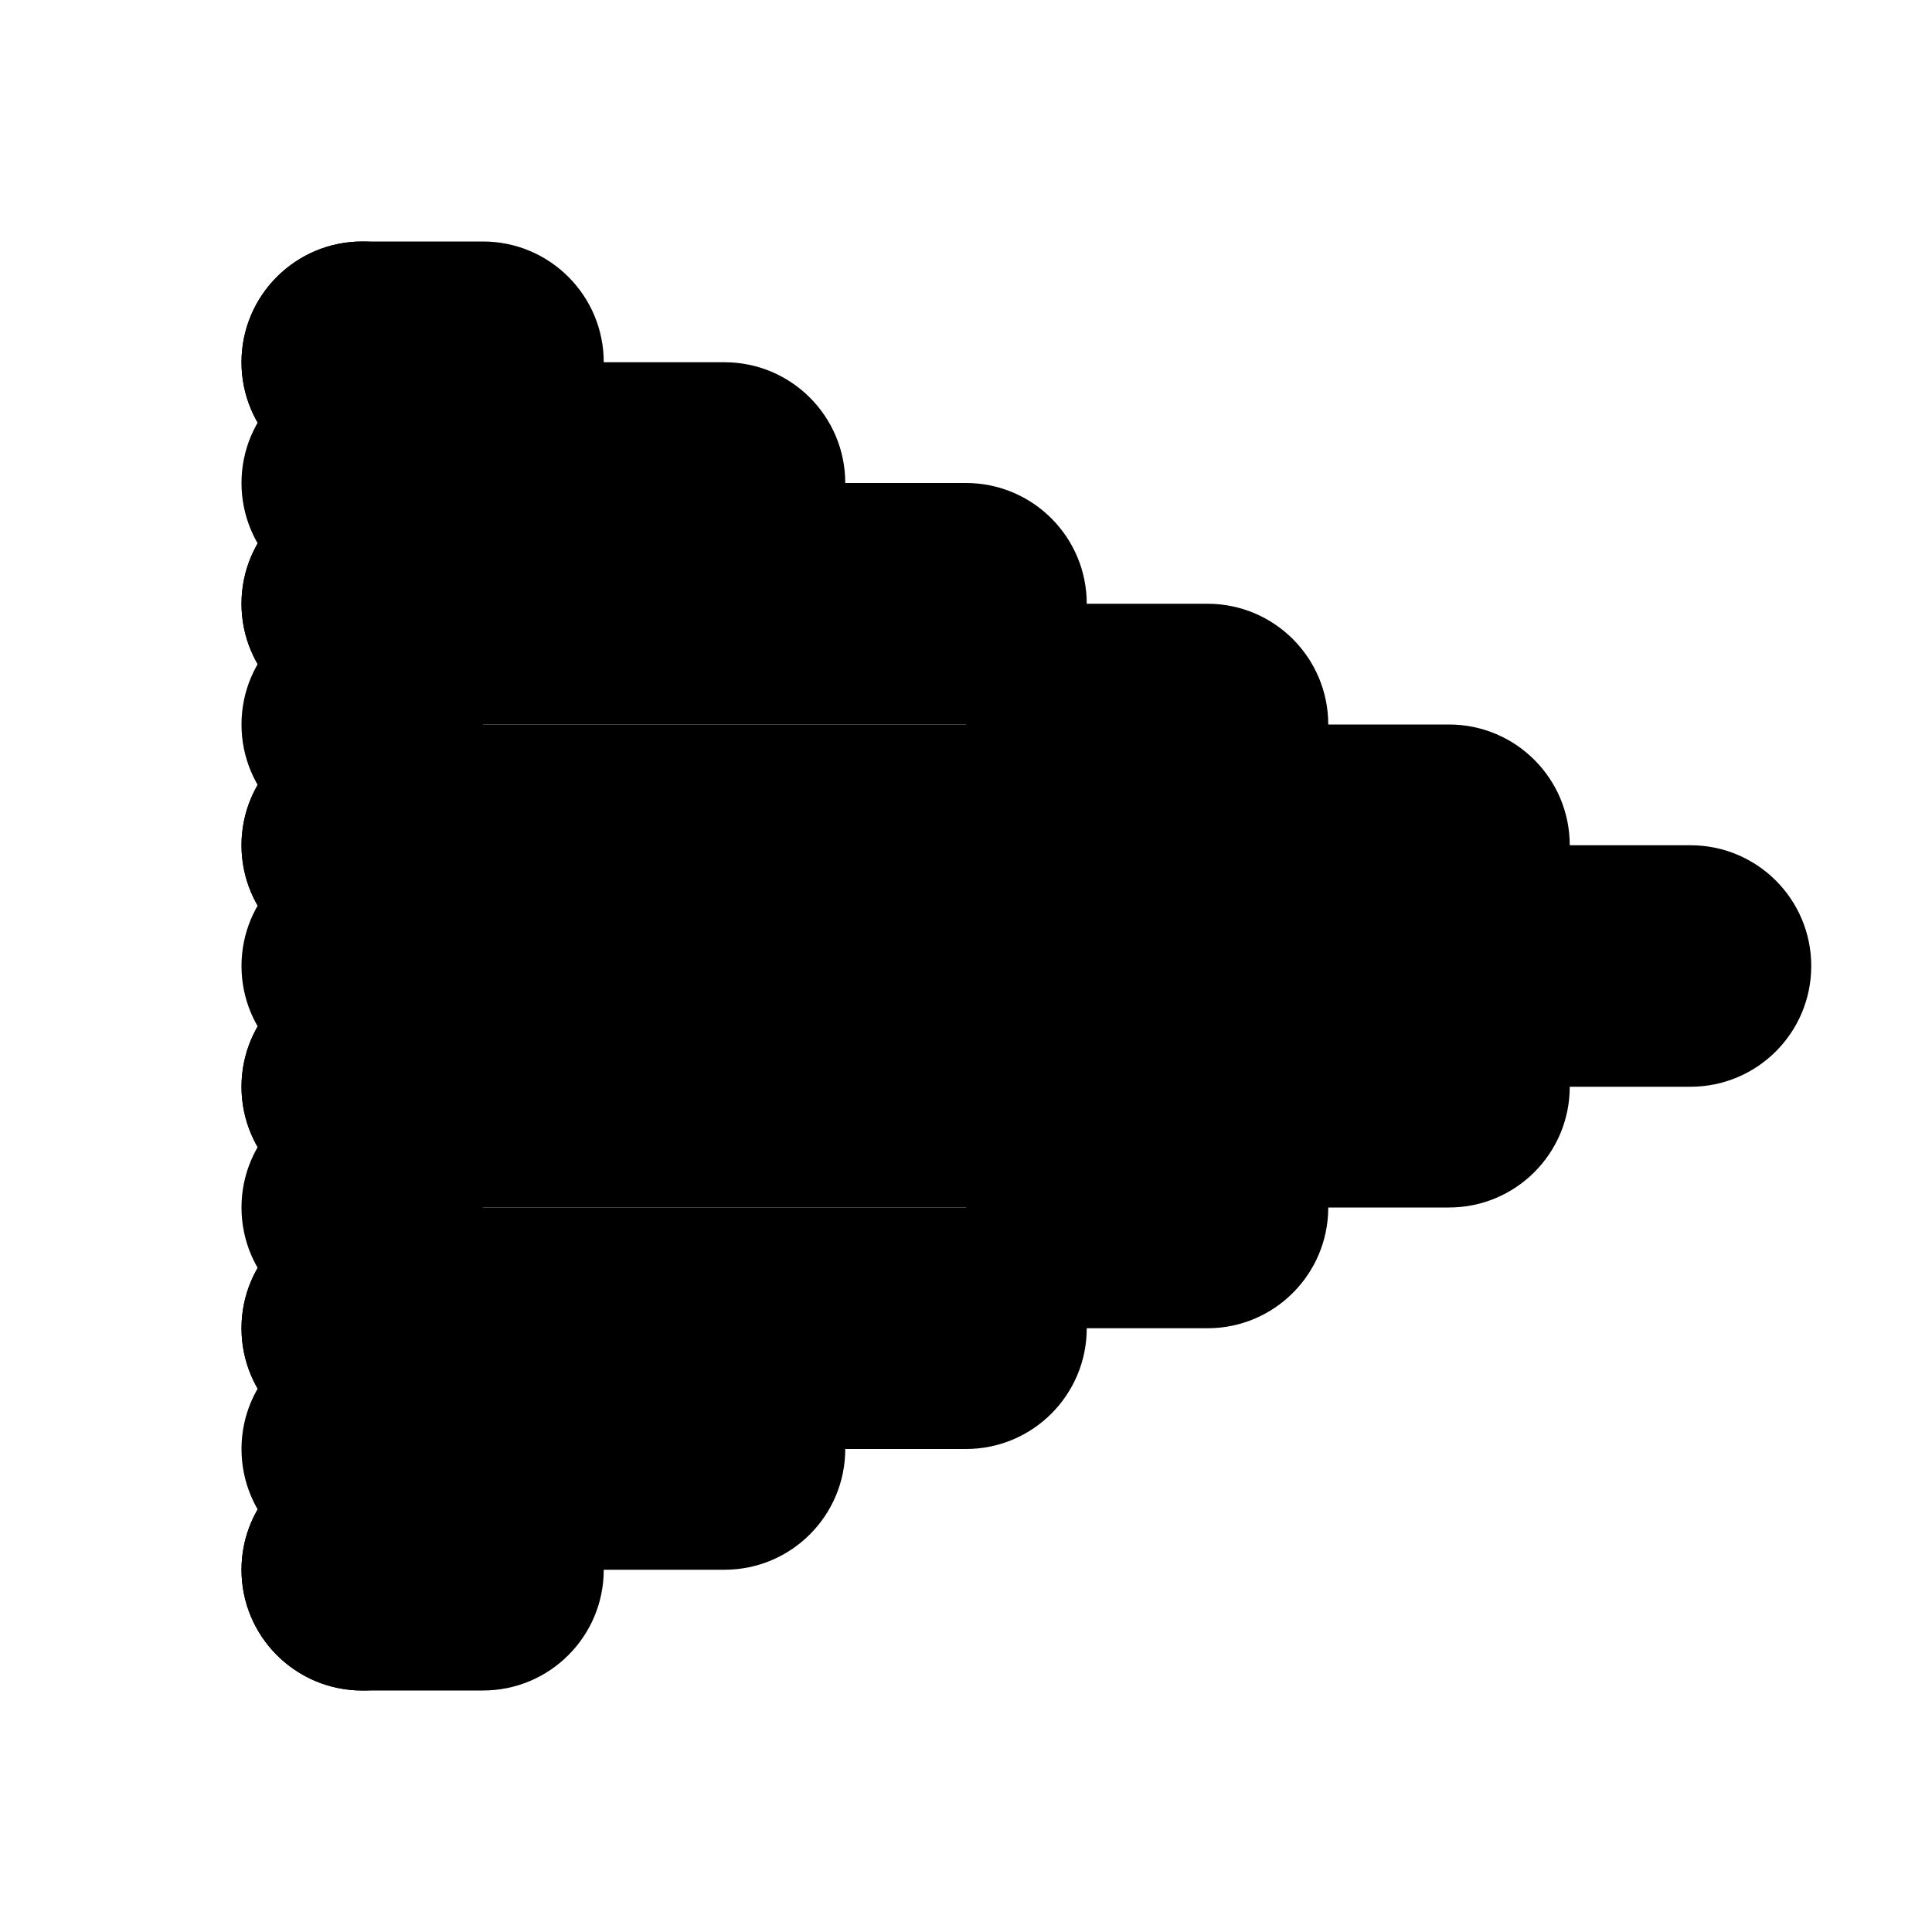
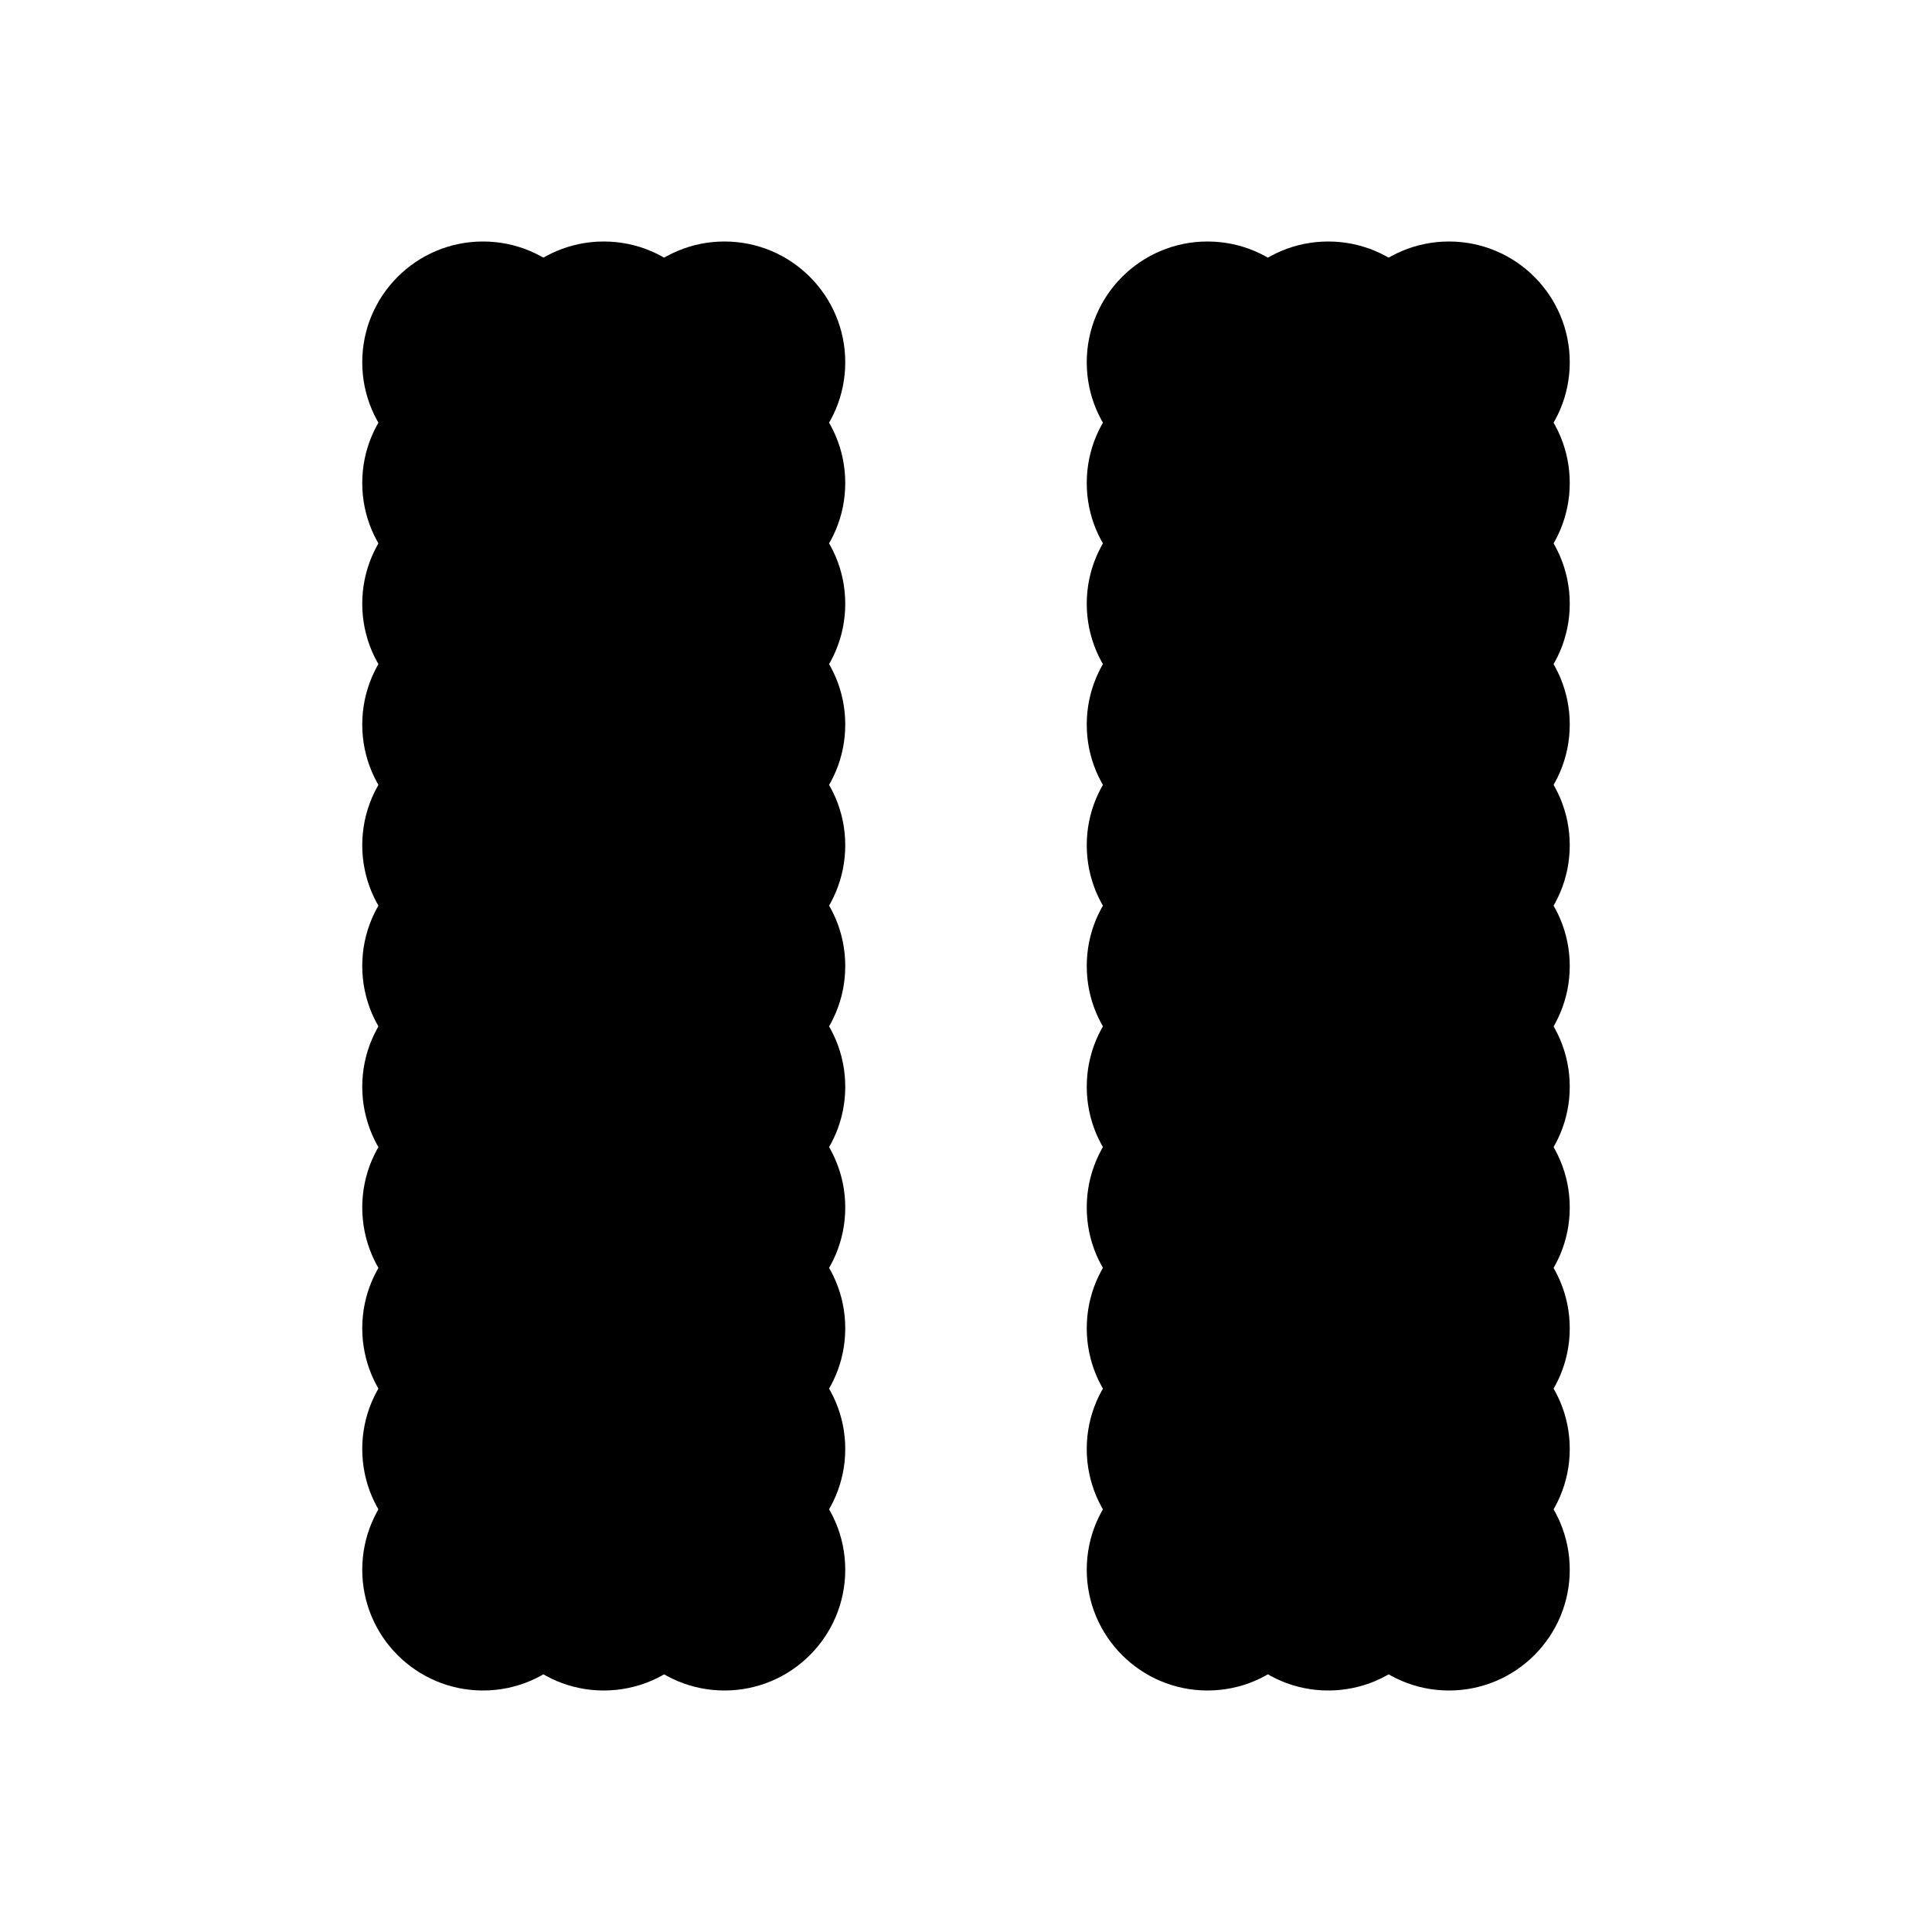
<svg xmlns="http://www.w3.org/2000/svg" width="128" height="128" viewBox="0 0 128 128" fill="none">
-   <path d="M32 24C32 28.418 28.418 32 24 32C19.582 32 16 28.418 16 24C16 19.582 19.582 16 24 16C28.418 16 32 19.582 32 24Z" fill="black" />
-   <path d="M32 32C32 36.418 28.418 40 24 40C19.582 40 16 36.418 16 32C16 27.582 19.582 24 24 24C28.418 24 32 27.582 32 32Z" fill="black" />
-   <path d="M32 40C32 44.418 28.418 48 24 48C19.582 48 16 44.418 16 40C16 35.582 19.582 32 24 32C28.418 32 32 35.582 32 40Z" fill="black" />
-   <path d="M32 48C32 52.418 28.418 56 24 56C19.582 56 16 52.418 16 48C16 43.582 19.582 40 24 40C28.418 40 32 43.582 32 48Z" fill="black" />
-   <path d="M32 56C32 60.418 28.418 64 24 64C19.582 64 16 60.418 16 56C16 51.582 19.582 48 24 48C28.418 48 32 51.582 32 56Z" fill="black" />
-   <path d="M32 64C32 68.418 28.418 72 24 72C19.582 72 16 68.418 16 64C16 59.582 19.582 56 24 56C28.418 56 32 59.582 32 64Z" fill="black" />
-   <path d="M32 72C32 76.418 28.418 80 24 80C19.582 80 16 76.418 16 72C16 67.582 19.582 64 24 64C28.418 64 32 67.582 32 72Z" fill="black" />
-   <path d="M32 80C32 84.418 28.418 88 24 88C19.582 88 16 84.418 16 80C16 75.582 19.582 72 24 72C28.418 72 32 75.582 32 80Z" fill="black" />
-   <path d="M32 88C32 92.418 28.418 96 24 96C19.582 96 16 92.418 16 88C16 83.582 19.582 80 24 80C28.418 80 32 83.582 32 88Z" fill="black" />
-   <path d="M32 96C32 100.418 28.418 104 24 104C19.582 104 16 100.418 16 96C16 91.582 19.582 88 24 88C28.418 88 32 91.582 32 96Z" fill="black" />
-   <path d="M32 104C32 108.418 28.418 112 24 112C19.582 112 16 108.418 16 104C16 99.582 19.582 96 24 96C28.418 96 32 99.582 32 104Z" fill="black" />
-   <path d="M16 24C16 19.582 19.582 16 24 16H32C36.418 16 40 19.582 40 24C40 28.418 36.418 32 32 32H24C19.582 32 16 28.418 16 24Z" fill="black" />
-   <path d="M32 32C32 27.582 35.582 24 40 24H48C52.418 24 56 27.582 56 32C56 36.418 52.418 40 48 40H40C35.582 40 32 36.418 32 32Z" fill="black" />
-   <path d="M16 40C16 35.582 19.582 32 24 32H64C68.418 32 72 35.582 72 40C72 44.418 68.418 48 64 48H24C19.582 48 16 44.418 16 40Z" fill="black" />
-   <path d="M64 48C64 43.582 67.582 40 72 40H80C84.418 40 88 43.582 88 48C88 52.418 84.418 56 80 56H72C67.582 56 64 52.418 64 48Z" fill="black" />
-   <path d="M16 56C16 51.582 19.582 48 24 48H96C100.418 48 104 51.582 104 56C104 60.418 100.418 64 96 64H24C19.582 64 16 60.418 16 56Z" fill="black" />
-   <path d="M96 64C96 59.582 99.582 56 104 56H112C116.418 56 120 59.582 120 64C120 68.418 116.418 72 112 72H104C99.582 72 96 68.418 96 64Z" fill="black" />
-   <path d="M16 72C16 67.582 19.582 64 24 64H96C100.418 64 104 67.582 104 72C104 76.418 100.418 80 96 80H24C19.582 80 16 76.418 16 72Z" fill="black" />
-   <path d="M64 80C64 75.582 67.582 72 72 72H80C84.418 72 88 75.582 88 80C88 84.418 84.418 88 80 88H72C67.582 88 64 84.418 64 80Z" fill="black" />
-   <path d="M16 88C16 83.582 19.582 80 24 80H64C68.418 80 72 83.582 72 88C72 92.418 68.418 96 64 96H24C19.582 96 16 92.418 16 88Z" fill="black" />
-   <path d="M32 96C32 91.582 35.582 88 40 88H48C52.418 88 56 91.582 56 96C56 100.418 52.418 104 48 104H40C35.582 104 32 100.418 32 96Z" fill="black" />
-   <path d="M16 104C16 99.582 19.582 96 24 96H32C36.418 96 40 99.582 40 104C40 108.418 36.418 112 32 112H24C19.582 112 16 108.418 16 104Z" fill="black" />
+   <path d="M48 24C48 28.418 44.418 32 40 32C35.582 32 32 28.418 32 24C32 19.582 35.582 16 40 16C44.418 16 48 19.582 48 24Z" fill="black" />
+   <path d="M48 32C48 36.418 44.418 40 40 40C35.582 40 32 36.418 32 32C32 27.582 35.582 24 40 24C44.418 24 48 27.582 48 32Z" fill="black" />
+   <path d="M48 40C48 44.418 44.418 48 40 48C35.582 48 32 44.418 32 40C32 35.582 35.582 32 40 32C44.418 32 48 35.582 48 40Z" fill="black" />
+   <path d="M48 48C48 52.418 44.418 56 40 56C35.582 56 32 52.418 32 48C32 43.582 35.582 40 40 40C44.418 40 48 43.582 48 48Z" fill="black" />
+   <path d="M48 56C48 60.418 44.418 64 40 64C35.582 64 32 60.418 32 56C32 51.582 35.582 48 40 48C44.418 48 48 51.582 48 56Z" fill="black" />
+   <path d="M48 64C48 68.418 44.418 72 40 72C35.582 72 32 68.418 32 64C32 59.582 35.582 56 40 56C44.418 56 48 59.582 48 64Z" fill="black" />
+   <path d="M48 72C48 76.418 44.418 80 40 80C35.582 80 32 76.418 32 72C32 67.582 35.582 64 40 64C44.418 64 48 67.582 48 72Z" fill="black" />
+   <path d="M48 80C48 84.418 44.418 88 40 88C35.582 88 32 84.418 32 80C32 75.582 35.582 72 40 72C44.418 72 48 75.582 48 80Z" fill="black" />
+   <path d="M48 88C48 92.418 44.418 96 40 96C35.582 96 32 92.418 32 88C32 83.582 35.582 80 40 80C44.418 80 48 83.582 48 88Z" fill="black" />
+   <path d="M48 96C48 100.418 44.418 104 40 104C35.582 104 32 100.418 32 96C32 91.582 35.582 88 40 88C44.418 88 48 91.582 48 96Z" fill="black" />
+   <path d="M48 104C48 108.418 44.418 112 40 112C35.582 112 32 108.418 32 104C32 99.582 35.582 96 40 96C44.418 96 48 99.582 48 104Z" fill="black" />
+   <path d="M56 24C56 28.418 52.418 32 48 32C43.582 32 40 28.418 40 24C40 19.582 43.582 16 48 16C52.418 16 56 19.582 56 24Z" fill="black" />
+   <path d="M56 32C56 36.418 52.418 40 48 40C43.582 40 40 36.418 40 32C40 27.582 43.582 24 48 24C52.418 24 56 27.582 56 32Z" fill="black" />
+   <path d="M56 40C56 44.418 52.418 48 48 48C43.582 48 40 44.418 40 40C40 35.582 43.582 32 48 32C52.418 32 56 35.582 56 40Z" fill="black" />
+   <path d="M56 48C56 52.418 52.418 56 48 56C43.582 56 40 52.418 40 48C40 43.582 43.582 40 48 40C52.418 40 56 43.582 56 48Z" fill="black" />
+   <path d="M56 56C56 60.418 52.418 64 48 64C43.582 64 40 60.418 40 56C40 51.582 43.582 48 48 48C52.418 48 56 51.582 56 56Z" fill="black" />
+   <path d="M56 64C56 68.418 52.418 72 48 72C43.582 72 40 68.418 40 64C40 59.582 43.582 56 48 56C52.418 56 56 59.582 56 64Z" fill="black" />
+   <path d="M56 72C56 76.418 52.418 80 48 80C43.582 80 40 76.418 40 72C40 67.582 43.582 64 48 64C52.418 64 56 67.582 56 72Z" fill="black" />
+   <path d="M56 80C56 84.418 52.418 88 48 88C43.582 88 40 84.418 40 80C40 75.582 43.582 72 48 72C52.418 72 56 75.582 56 80Z" fill="black" />
+   <path d="M56 88C56 92.418 52.418 96 48 96C43.582 96 40 92.418 40 88C40 83.582 43.582 80 48 80C52.418 80 56 83.582 56 88Z" fill="black" />
+   <path d="M56 96C56 100.418 52.418 104 48 104C43.582 104 40 100.418 40 96C40 91.582 43.582 88 48 88C52.418 88 56 91.582 56 96Z" fill="black" />
+   <path d="M56 104C56 108.418 52.418 112 48 112C43.582 112 40 108.418 40 104C40 99.582 43.582 96 48 96C52.418 96 56 99.582 56 104Z" fill="black" />
+   <path d="M88 24C88 28.418 84.418 32 80 32C75.582 32 72 28.418 72 24C72 19.582 75.582 16 80 16C84.418 16 88 19.582 88 24Z" fill="black" />
+   <path d="M88 32C88 36.418 84.418 40 80 40C75.582 40 72 36.418 72 32C72 27.582 75.582 24 80 24C84.418 24 88 27.582 88 32Z" fill="black" />
+   <path d="M88 40C88 44.418 84.418 48 80 48C75.582 48 72 44.418 72 40C72 35.582 75.582 32 80 32C84.418 32 88 35.582 88 40Z" fill="black" />
+   <path d="M88 48C88 52.418 84.418 56 80 56C75.582 56 72 52.418 72 48C72 43.582 75.582 40 80 40C84.418 40 88 43.582 88 48Z" fill="black" />
+   <path d="M88 56C88 60.418 84.418 64 80 64C75.582 64 72 60.418 72 56C72 51.582 75.582 48 80 48C84.418 48 88 51.582 88 56Z" fill="black" />
+   <path d="M88 64C88 68.418 84.418 72 80 72C75.582 72 72 68.418 72 64C72 59.582 75.582 56 80 56C84.418 56 88 59.582 88 64Z" fill="black" />
+   <path d="M88 72C88 76.418 84.418 80 80 80C75.582 80 72 76.418 72 72C72 67.582 75.582 64 80 64C84.418 64 88 67.582 88 72Z" fill="black" />
+   <path d="M88 80C88 84.418 84.418 88 80 88C75.582 88 72 84.418 72 80C72 75.582 75.582 72 80 72C84.418 72 88 75.582 88 80Z" fill="black" />
+   <path d="M88 88C88 92.418 84.418 96 80 96C75.582 96 72 92.418 72 88C72 83.582 75.582 80 80 80C84.418 80 88 83.582 88 88Z" fill="black" />
+   <path d="M88 96C88 100.418 84.418 104 80 104C75.582 104 72 100.418 72 96C72 91.582 75.582 88 80 88C84.418 88 88 91.582 88 96Z" fill="black" />
+   <path d="M88 104C88 108.418 84.418 112 80 112C75.582 112 72 108.418 72 104C72 99.582 75.582 96 80 96C84.418 96 88 99.582 88 104Z" fill="black" />
+   <path d="M96 24C96 28.418 92.418 32 88 32C83.582 32 80 28.418 80 24C80 19.582 83.582 16 88 16C92.418 16 96 19.582 96 24Z" fill="black" />
+   <path d="M96 32C96 36.418 92.418 40 88 40C83.582 40 80 36.418 80 32C80 27.582 83.582 24 88 24C92.418 24 96 27.582 96 32Z" fill="black" />
+   <path d="M96 40C96 44.418 92.418 48 88 48C83.582 48 80 44.418 80 40C80 35.582 83.582 32 88 32C92.418 32 96 35.582 96 40Z" fill="black" />
+   <path d="M96 48C96 52.418 92.418 56 88 56C83.582 56 80 52.418 80 48C80 43.582 83.582 40 88 40C92.418 40 96 43.582 96 48Z" fill="black" />
+   <path d="M96 56C96 60.418 92.418 64 88 64C83.582 64 80 60.418 80 56C80 51.582 83.582 48 88 48C92.418 48 96 51.582 96 56Z" fill="black" />
+   <path d="M96 64C96 68.418 92.418 72 88 72C83.582 72 80 68.418 80 64C80 59.582 83.582 56 88 56C92.418 56 96 59.582 96 64Z" fill="black" />
+   <path d="M96 72C96 76.418 92.418 80 88 80C83.582 80 80 76.418 80 72C80 67.582 83.582 64 88 64C92.418 64 96 67.582 96 72Z" fill="black" />
+   <path d="M96 80C96 84.418 92.418 88 88 88C83.582 88 80 84.418 80 80C80 75.582 83.582 72 88 72C92.418 72 96 75.582 96 80Z" fill="black" />
+   <path d="M96 88C96 92.418 92.418 96 88 96C83.582 96 80 92.418 80 88C80 83.582 83.582 80 88 80C92.418 80 96 83.582 96 88Z" fill="black" />
+   <path d="M96 96C96 100.418 92.418 104 88 104C83.582 104 80 100.418 80 96C80 91.582 83.582 88 88 88C92.418 88 96 91.582 96 96Z" fill="black" />
+   <path d="M96 104C96 108.418 92.418 112 88 112C83.582 112 80 108.418 80 104C80 99.582 83.582 96 88 96C92.418 96 96 99.582 96 104Z" fill="black" />
+   <path d="M104 24C104 28.418 100.418 32 96 32C91.582 32 88 28.418 88 24C88 19.582 91.582 16 96 16C100.418 16 104 19.582 104 24Z" fill="black" />
+   <path d="M104 32C104 36.418 100.418 40 96 40C91.582 40 88 36.418 88 32C88 27.582 91.582 24 96 24C100.418 24 104 27.582 104 32Z" fill="black" />
+   <path d="M104 40C104 44.418 100.418 48 96 48C91.582 48 88 44.418 88 40C88 35.582 91.582 32 96 32C100.418 32 104 35.582 104 40Z" fill="black" />
+   <path d="M104 48C104 52.418 100.418 56 96 56C91.582 56 88 52.418 88 48C88 43.582 91.582 40 96 40C100.418 40 104 43.582 104 48Z" fill="black" />
+   <path d="M104 56C104 60.418 100.418 64 96 64C91.582 64 88 60.418 88 56C88 51.582 91.582 48 96 48C100.418 48 104 51.582 104 56Z" fill="black" />
+   <path d="M104 64C104 68.418 100.418 72 96 72C91.582 72 88 68.418 88 64C88 59.582 91.582 56 96 56C100.418 56 104 59.582 104 64Z" fill="black" />
+   <path d="M104 72C104 76.418 100.418 80 96 80C91.582 80 88 76.418 88 72C88 67.582 91.582 64 96 64C100.418 64 104 67.582 104 72Z" fill="black" />
+   <path d="M104 80C104 84.418 100.418 88 96 88C91.582 88 88 84.418 88 80C88 75.582 91.582 72 96 72C100.418 72 104 75.582 104 80Z" fill="black" />
+   <path d="M104 88C104 92.418 100.418 96 96 96C91.582 96 88 92.418 88 88C88 83.582 91.582 80 96 80C100.418 80 104 83.582 104 88Z" fill="black" />
+   <path d="M104 96C104 100.418 100.418 104 96 104C91.582 104 88 100.418 88 96C88 91.582 91.582 88 96 88C100.418 88 104 91.582 104 96Z" fill="black" />
+   <path d="M104 104C104 108.418 100.418 112 96 112C91.582 112 88 108.418 88 104C88 99.582 91.582 96 96 96C100.418 96 104 99.582 104 104Z" fill="black" />
+   <path d="M40 24C40 28.418 36.418 32 32 32C27.582 32 24 28.418 24 24C24 19.582 27.582 16 32 16C36.418 16 40 19.582 40 24Z" fill="black" />
+   <path d="M40 32C40 36.418 36.418 40 32 40C27.582 40 24 36.418 24 32C24 27.582 27.582 24 32 24C36.418 24 40 27.582 40 32Z" fill="black" />
+   <path d="M40 40C40 44.418 36.418 48 32 48C27.582 48 24 44.418 24 40C24 35.582 27.582 32 32 32C36.418 32 40 35.582 40 40Z" fill="black" />
+   <path d="M40 48C40 52.418 36.418 56 32 56C27.582 56 24 52.418 24 48C24 43.582 27.582 40 32 40C36.418 40 40 43.582 40 48Z" fill="black" />
+   <path d="M40 56C40 60.418 36.418 64 32 64C27.582 64 24 60.418 24 56C24 51.582 27.582 48 32 48C36.418 48 40 51.582 40 56Z" fill="black" />
+   <path d="M40 64C40 68.418 36.418 72 32 72C27.582 72 24 68.418 24 64C24 59.582 27.582 56 32 56C36.418 56 40 59.582 40 64Z" fill="black" />
+   <path d="M40 72C40 76.418 36.418 80 32 80C27.582 80 24 76.418 24 72C24 67.582 27.582 64 32 64C36.418 64 40 67.582 40 72Z" fill="black" />
+   <path d="M40 80C40 84.418 36.418 88 32 88C27.582 88 24 84.418 24 80C24 75.582 27.582 72 32 72C36.418 72 40 75.582 40 80Z" fill="black" />
+   <path d="M40 88C40 92.418 36.418 96 32 96C27.582 96 24 92.418 24 88C24 83.582 27.582 80 32 80C36.418 80 40 83.582 40 88Z" fill="black" />
+   <path d="M40 96C40 100.418 36.418 104 32 104C27.582 104 24 100.418 24 96C24 91.582 27.582 88 32 88C36.418 88 40 91.582 40 96Z" fill="black" />
+   <path d="M40 104C40 108.418 36.418 112 32 112C27.582 112 24 108.418 24 104C24 99.582 27.582 96 32 96C36.418 96 40 99.582 40 104Z" fill="black" />
</svg>
